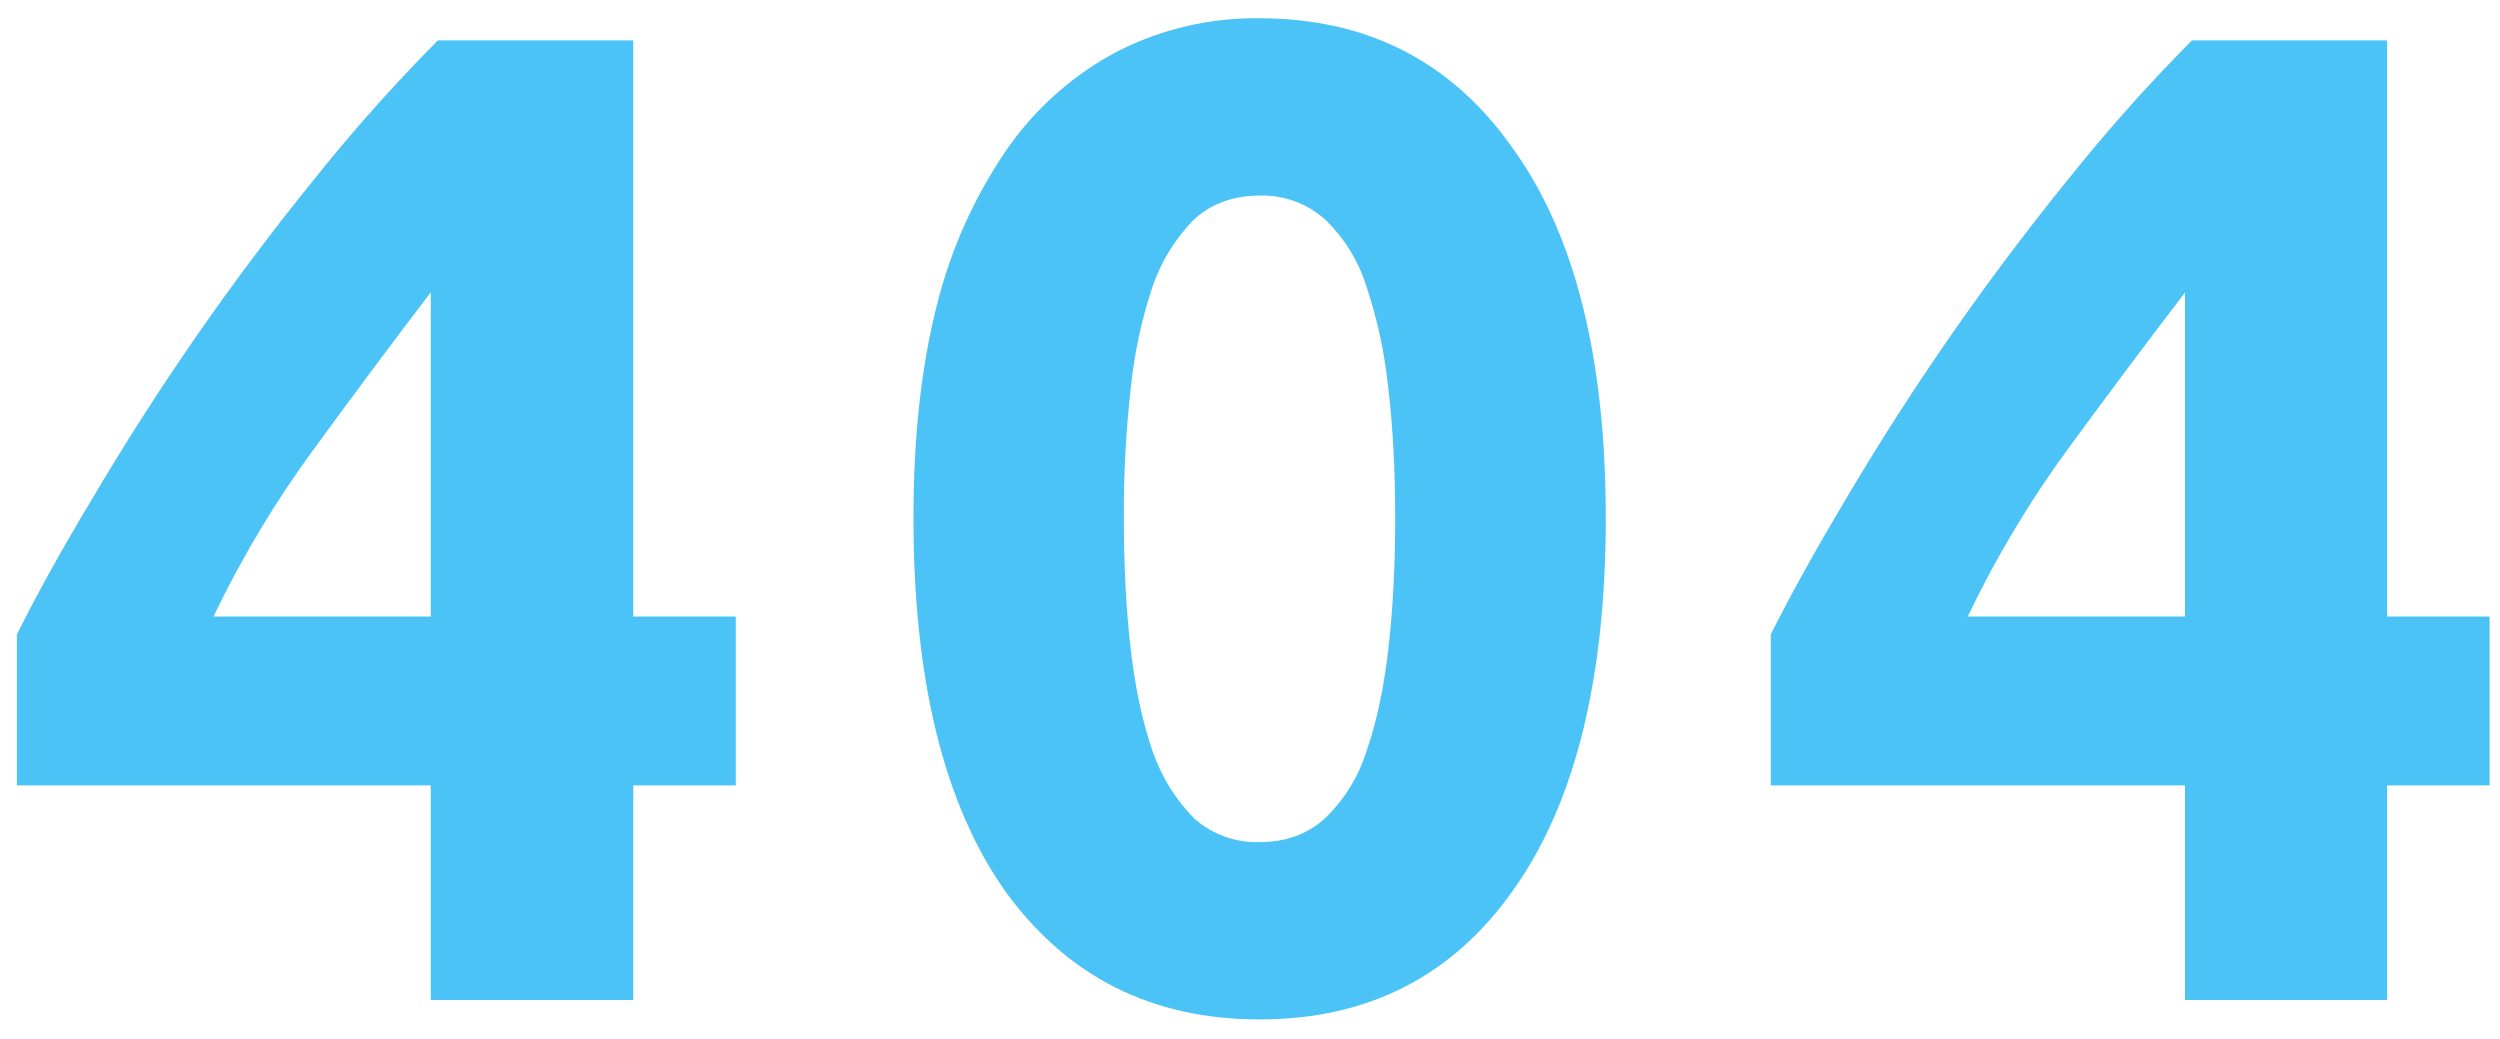
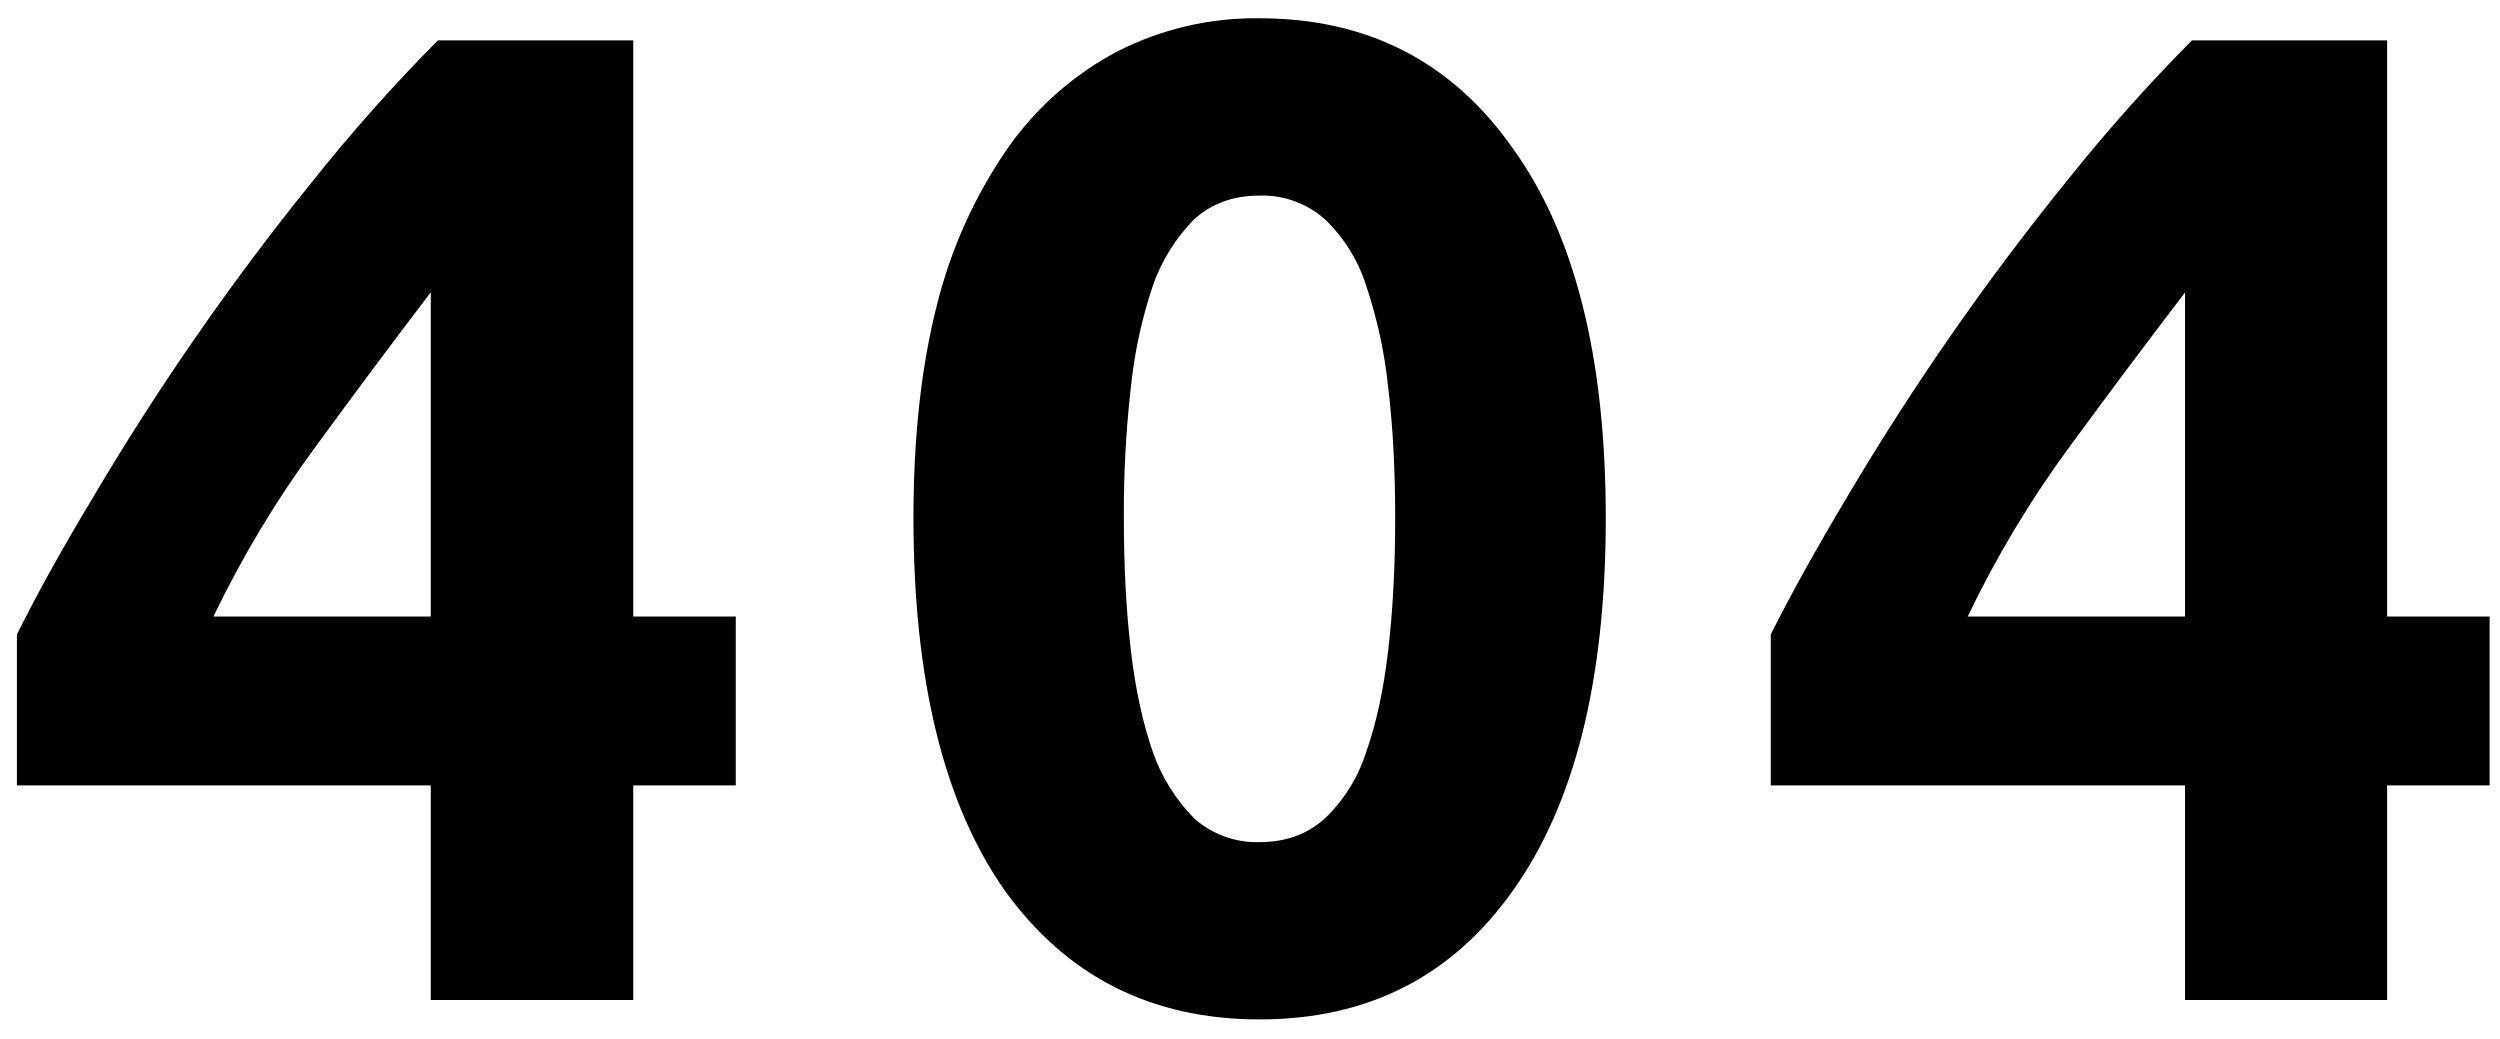
<svg xmlns="http://www.w3.org/2000/svg" fill="none" viewBox="0 0 130 54">
-   <path fill="#4BC3F6" d="M22.4 15.2a498.56 498.56 0 0 0-5.97 8 54.88 54.88 0 0 0-5.33 8.86h11.3V15.2ZM32.93 2.1v29.96h5.33v8.78h-5.33V52H22.4V40.84H.88v-7.85c1.05-2.11 2.37-4.49 3.96-7.13A136.95 136.95 0 0 1 16.29 9.38a90.01 90.01 0 0 1 6.48-7.28h10.15Zm50.57 24.84c0 8.4-1.61 14.86-4.83 19.37-3.16 4.47-7.56 6.7-13.17 6.7-5.62 0-10.03-2.23-13.25-6.7-3.17-4.51-4.75-10.97-4.75-19.37 0-4.17.4-7.87 1.22-11.08a24.93 24.93 0 0 1 3.67-8.14 16.2 16.2 0 0 1 5.7-5.04 15.79 15.79 0 0 1 7.4-1.73c5.62 0 10.02 2.26 13.18 6.77 3.22 4.46 4.83 10.87 4.83 19.22Zm-10.95 0c0-2.5-.12-4.75-.36-6.76a24.52 24.52 0 0 0-1.15-5.33 8.21 8.21 0 0 0-2.16-3.46 4.89 4.89 0 0 0-3.38-1.22c-1.35 0-2.47.4-3.39 1.22a9.28 9.28 0 0 0-2.16 3.46 24.52 24.52 0 0 0-1.15 5.33 57.64 57.64 0 0 0-.36 6.76c0 2.5.12 4.78.36 6.84.24 2.07.63 3.84 1.15 5.33a9.28 9.28 0 0 0 2.16 3.46 4.89 4.89 0 0 0 3.39 1.22c1.34 0 2.47-.4 3.38-1.22a8.21 8.21 0 0 0 2.16-3.46c.53-1.49.91-3.26 1.15-5.33.24-2.06.36-4.34.36-6.84Zm41.07-11.73a498.56 498.56 0 0 0-5.98 7.99 54.88 54.88 0 0 0-5.32 8.86h11.3V15.2Zm10.51-13.1v29.95h5.33v8.78h-5.33V52h-10.51V40.84H92.08v-7.85c1.06-2.11 2.38-4.49 3.96-7.13A136.9 136.9 0 0 1 107.5 9.38a90.01 90.01 0 0 1 6.48-7.28h10.15Z" />
+   <path fill="currentColor" d="M22.4 15.2a498.56 498.56 0 0 0-5.97 8 54.88 54.88 0 0 0-5.33 8.86h11.3V15.2ZM32.93 2.1v29.96h5.33v8.78h-5.33V52H22.4V40.84H.88v-7.85c1.05-2.11 2.37-4.49 3.96-7.13A136.95 136.95 0 0 1 16.29 9.38a90.01 90.01 0 0 1 6.48-7.28h10.15Zm50.57 24.84c0 8.4-1.61 14.86-4.83 19.37-3.16 4.47-7.56 6.7-13.17 6.7-5.62 0-10.03-2.23-13.25-6.7-3.17-4.51-4.75-10.97-4.75-19.37 0-4.17.4-7.87 1.22-11.08a24.93 24.93 0 0 1 3.67-8.14 16.2 16.2 0 0 1 5.7-5.04 15.79 15.79 0 0 1 7.4-1.73c5.62 0 10.02 2.26 13.18 6.77 3.22 4.46 4.83 10.87 4.83 19.22Zm-10.95 0c0-2.5-.12-4.75-.36-6.76a24.52 24.52 0 0 0-1.15-5.33 8.21 8.21 0 0 0-2.16-3.46 4.89 4.89 0 0 0-3.38-1.22c-1.35 0-2.47.4-3.39 1.22a9.28 9.28 0 0 0-2.16 3.46 24.52 24.52 0 0 0-1.15 5.33 57.64 57.64 0 0 0-.36 6.76c0 2.5.12 4.78.36 6.84.24 2.07.63 3.84 1.15 5.33a9.28 9.28 0 0 0 2.16 3.46 4.89 4.89 0 0 0 3.39 1.22c1.34 0 2.47-.4 3.38-1.22a8.21 8.21 0 0 0 2.16-3.46c.53-1.49.91-3.26 1.15-5.33.24-2.06.36-4.34.36-6.84Zm41.07-11.73a498.56 498.56 0 0 0-5.98 7.99 54.88 54.88 0 0 0-5.32 8.86h11.3V15.2Zm10.51-13.1v29.95h5.33v8.78h-5.33V52h-10.51V40.84H92.08v-7.85c1.06-2.11 2.38-4.49 3.96-7.13A136.9 136.9 0 0 1 107.5 9.38a90.01 90.01 0 0 1 6.48-7.28h10.15Z" />
</svg>
